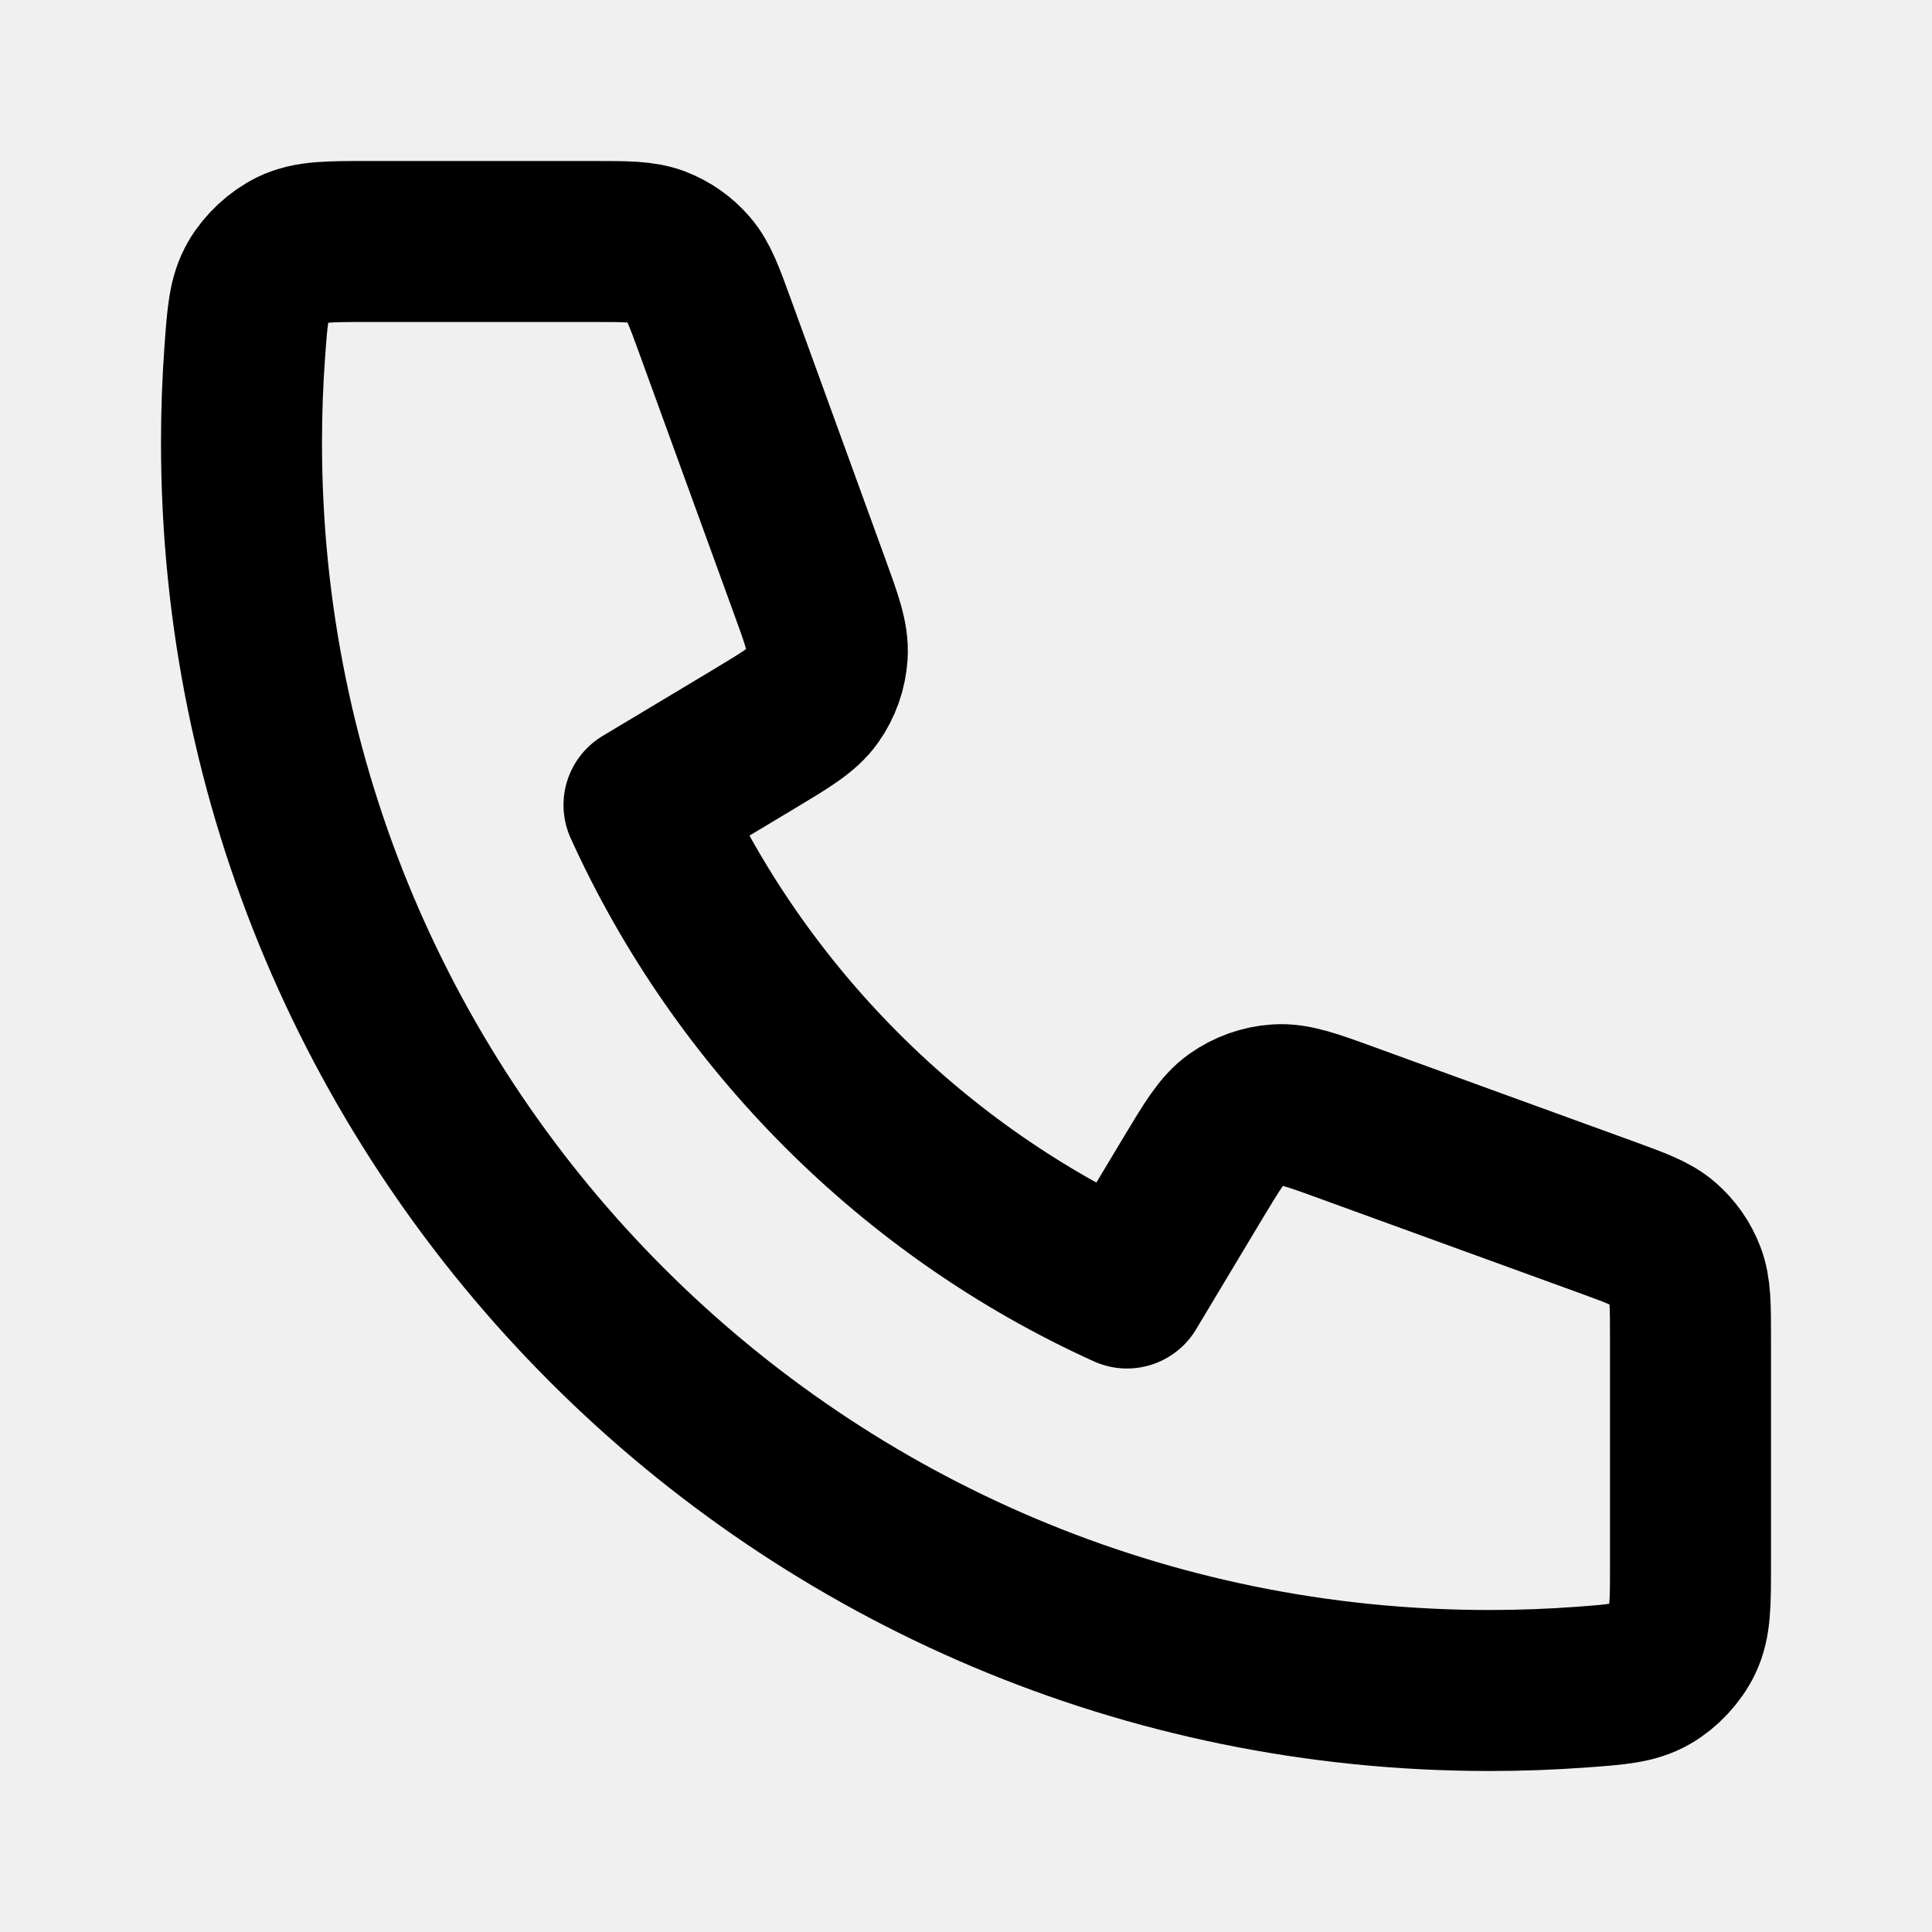
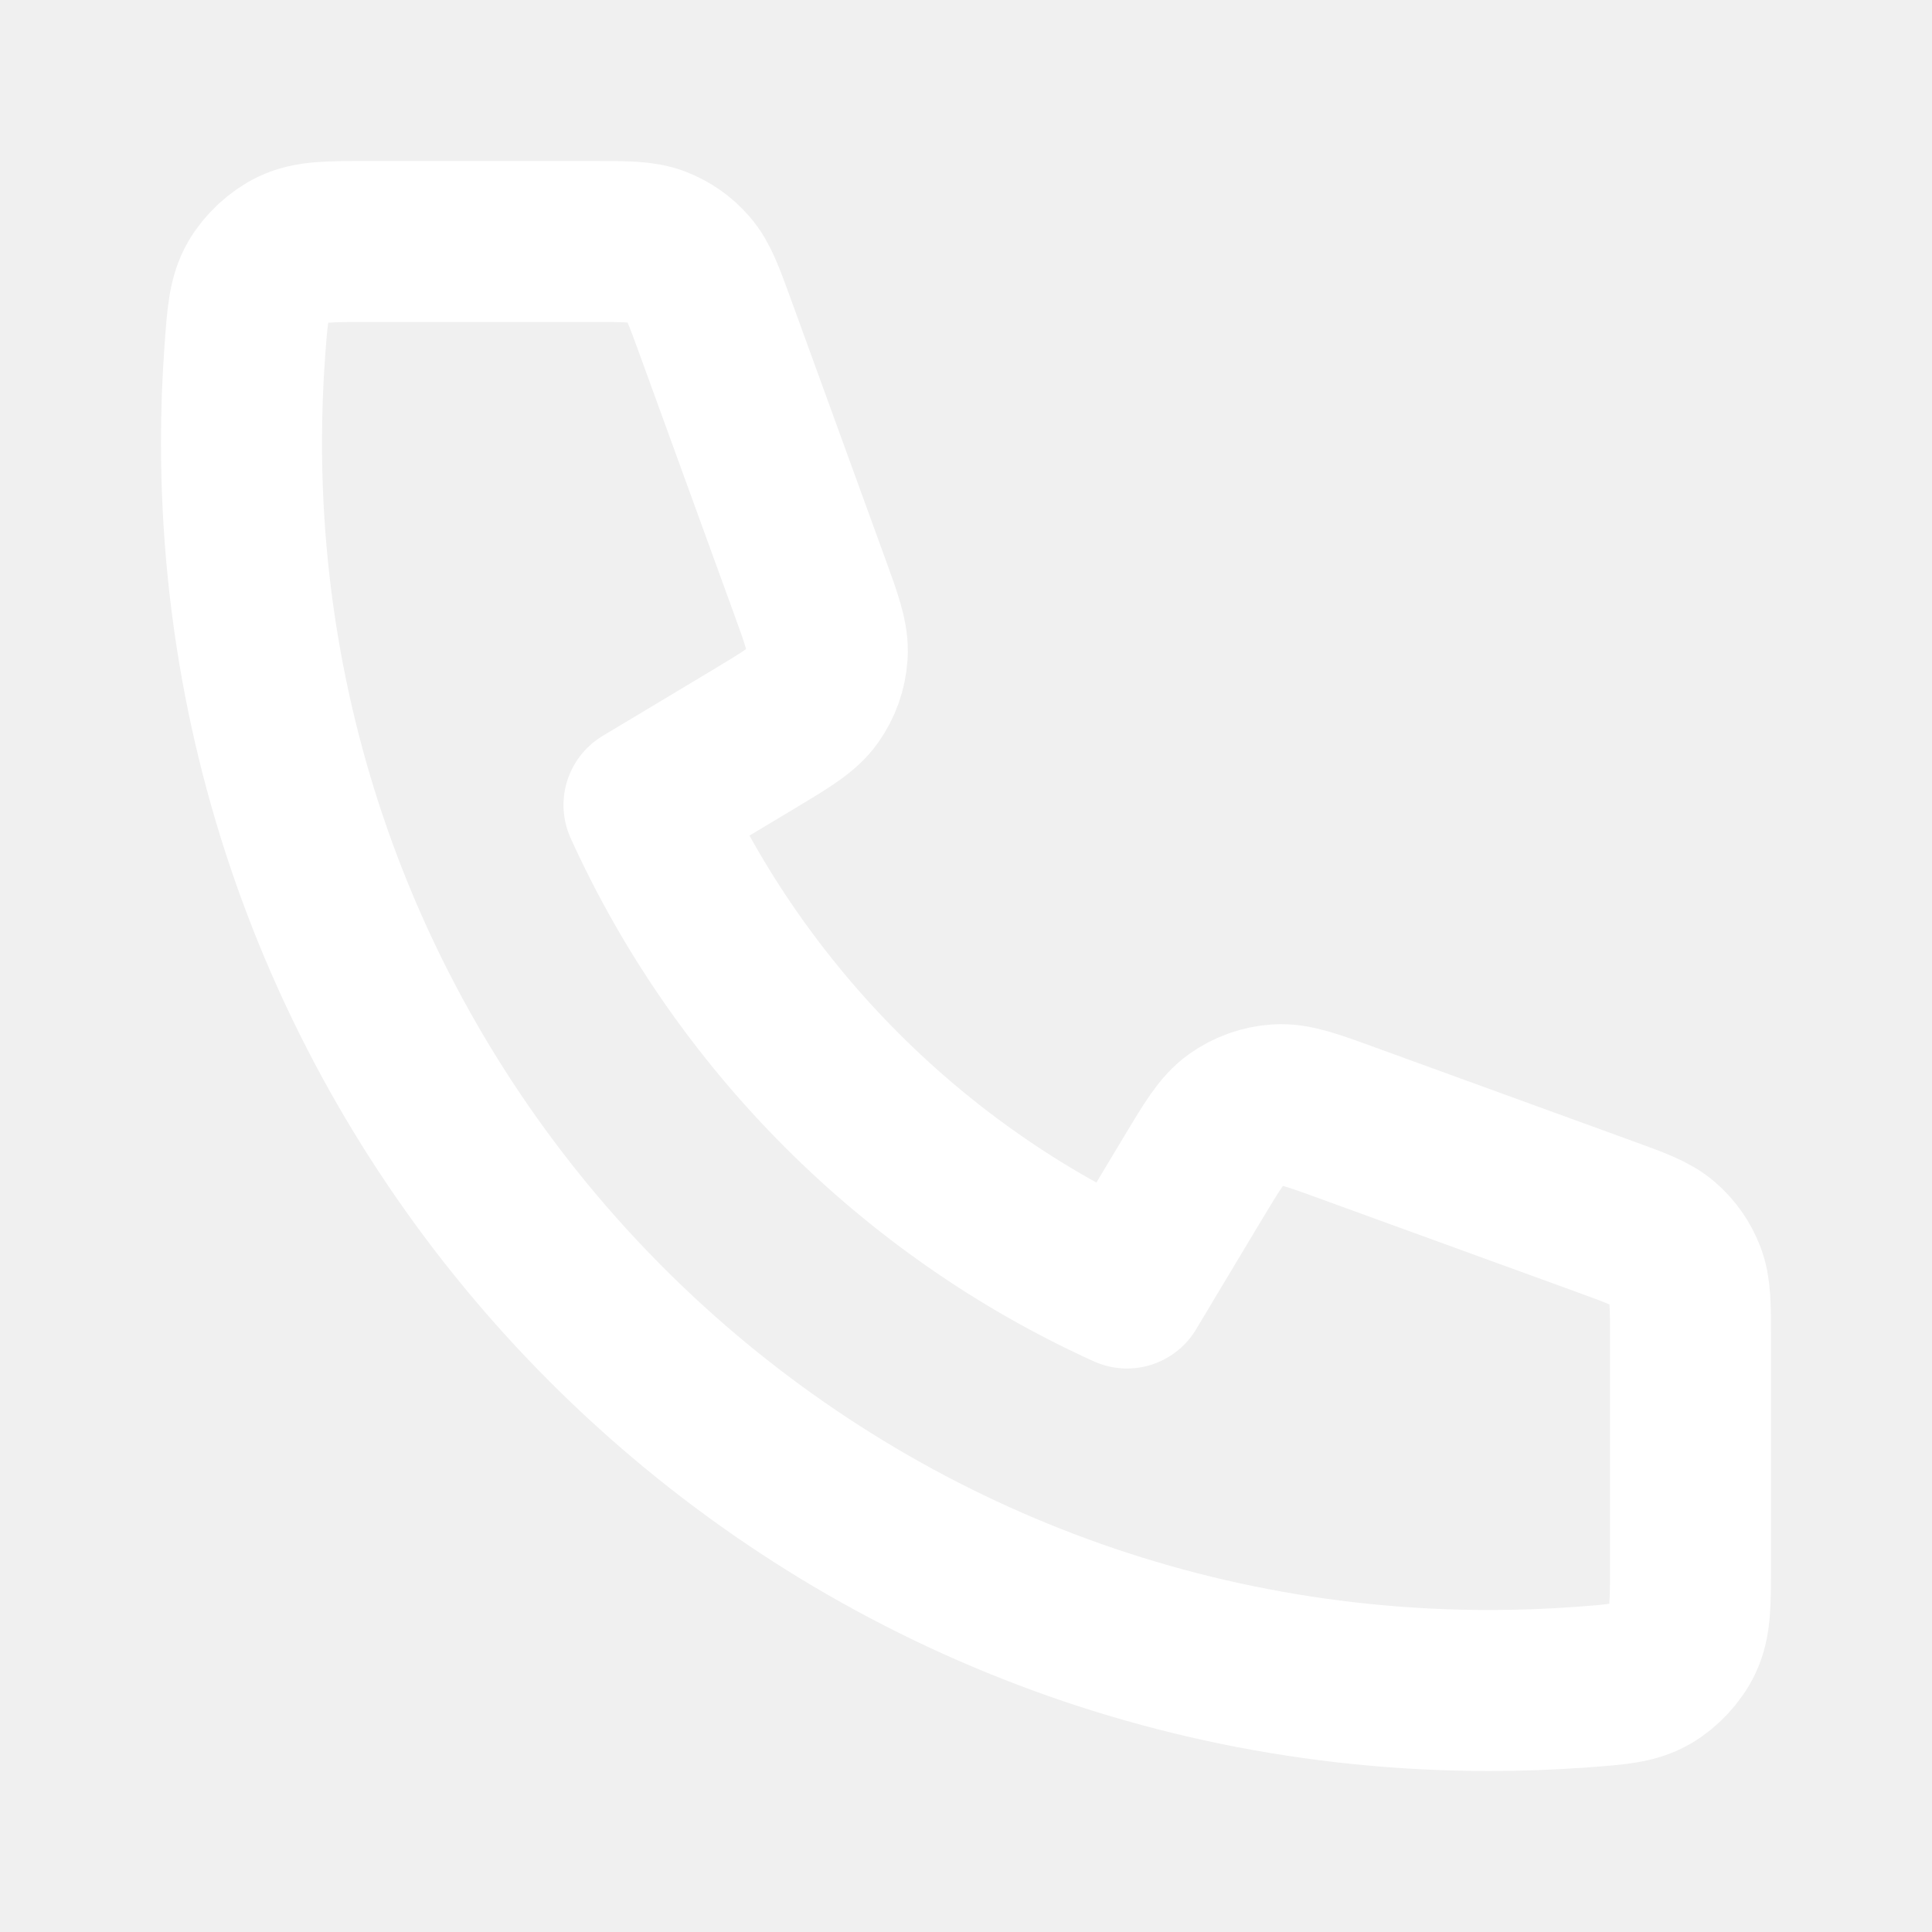
<svg xmlns="http://www.w3.org/2000/svg" width="800px" height="800px" viewBox="0 0 24 24" fill="none">
-   <path d="M3 5.5C3 14.06 9.94 21 18.5 21C18.886 21 19.269 20.986 19.648 20.958C20.083 20.926 20.301 20.91 20.499 20.796C20.663 20.702 20.819 20.535 20.901 20.364C21 20.158 21 19.918 21 19.438V16.621C21 16.217 21 16.015 20.933 15.842C20.875 15.689 20.779 15.553 20.656 15.446C20.516 15.324 20.326 15.255 19.947 15.117L16.74 13.951C16.299 13.79 16.078 13.71 15.868 13.724C15.684 13.736 15.506 13.799 15.355 13.906C15.184 14.027 15.063 14.229 14.821 14.631L14 16C11.35 14.8 9.202 12.649 8 10L9.369 9.179C9.771 8.937 9.973 8.816 10.094 8.645C10.201 8.494 10.264 8.316 10.276 8.132C10.29 7.922 10.21 7.702 10.049 7.26L8.883 4.053C8.745 3.674 8.676 3.484 8.554 3.344C8.447 3.22 8.311 3.125 8.158 3.066C7.985 3 7.783 3 7.379 3H4.562C4.082 3 3.842 3 3.636 3.099C3.466 3.181 3.298 3.337 3.204 3.501C3.09 3.699 3.074 3.917 3.042 4.352C3.014 4.731 3 5.114 3 5.5Z" stroke="#000000" stroke-width="2" stroke-linecap="round" stroke-linejoin="round" />
+   <path d="M3 5.5C3 14.06 9.94 21 18.5 21C18.886 21 19.269 20.986 19.648 20.958C20.083 20.926 20.301 20.91 20.499 20.796C20.663 20.702 20.819 20.535 20.901 20.364C21 20.158 21 19.918 21 19.438V16.621C21 16.217 21 16.015 20.933 15.842C20.875 15.689 20.779 15.553 20.656 15.446C20.516 15.324 20.326 15.255 19.947 15.117L16.74 13.951C16.299 13.79 16.078 13.71 15.868 13.724C15.684 13.736 15.506 13.799 15.355 13.906C15.184 14.027 15.063 14.229 14.821 14.631L14 16C11.35 14.8 9.202 12.649 8 10L9.369 9.179C9.771 8.937 9.973 8.816 10.094 8.645C10.201 8.494 10.264 8.316 10.276 8.132C10.29 7.922 10.21 7.702 10.049 7.26L8.883 4.053C8.745 3.674 8.676 3.484 8.554 3.344C8.447 3.22 8.311 3.125 8.158 3.066C7.985 3 7.783 3 7.379 3H4.562C4.082 3 3.842 3 3.636 3.099C3.466 3.181 3.298 3.337 3.204 3.501C3.09 3.699 3.074 3.917 3.042 4.352C3.014 4.731 3 5.114 3 5.5Z" stroke="#fff" stroke-width="2" stroke-linecap="round" stroke-linejoin="round" />
</svg>
